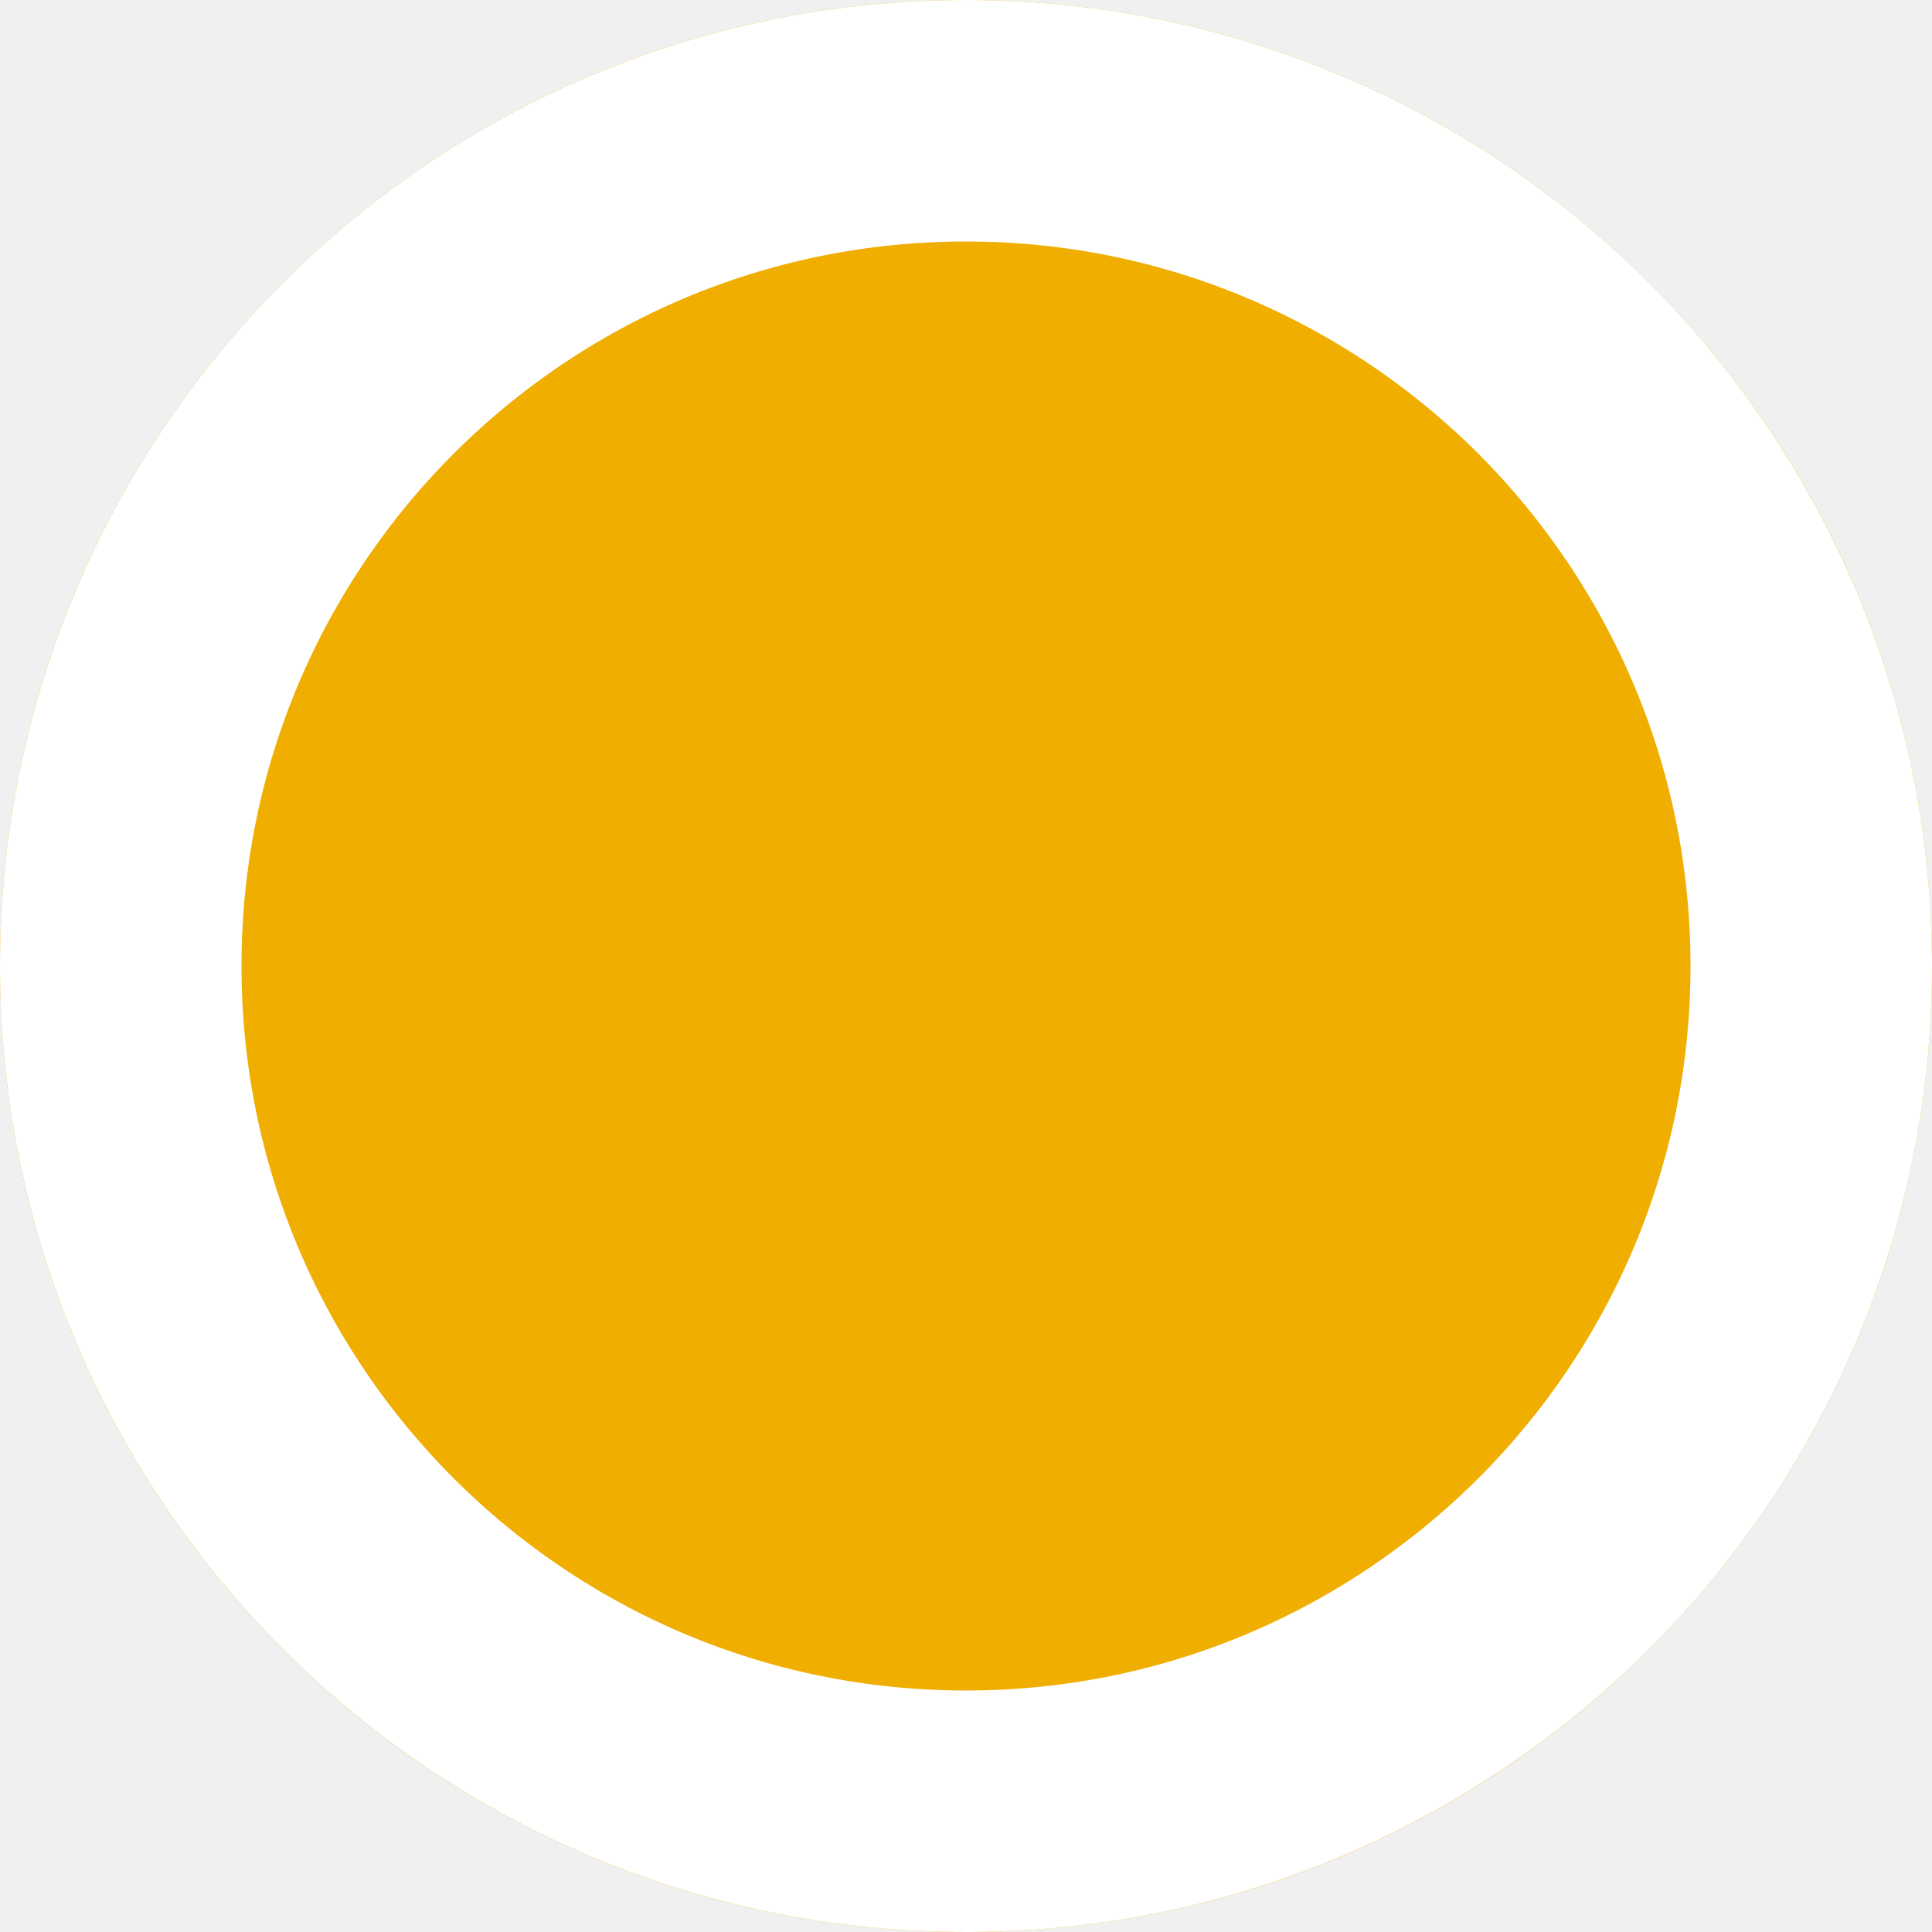
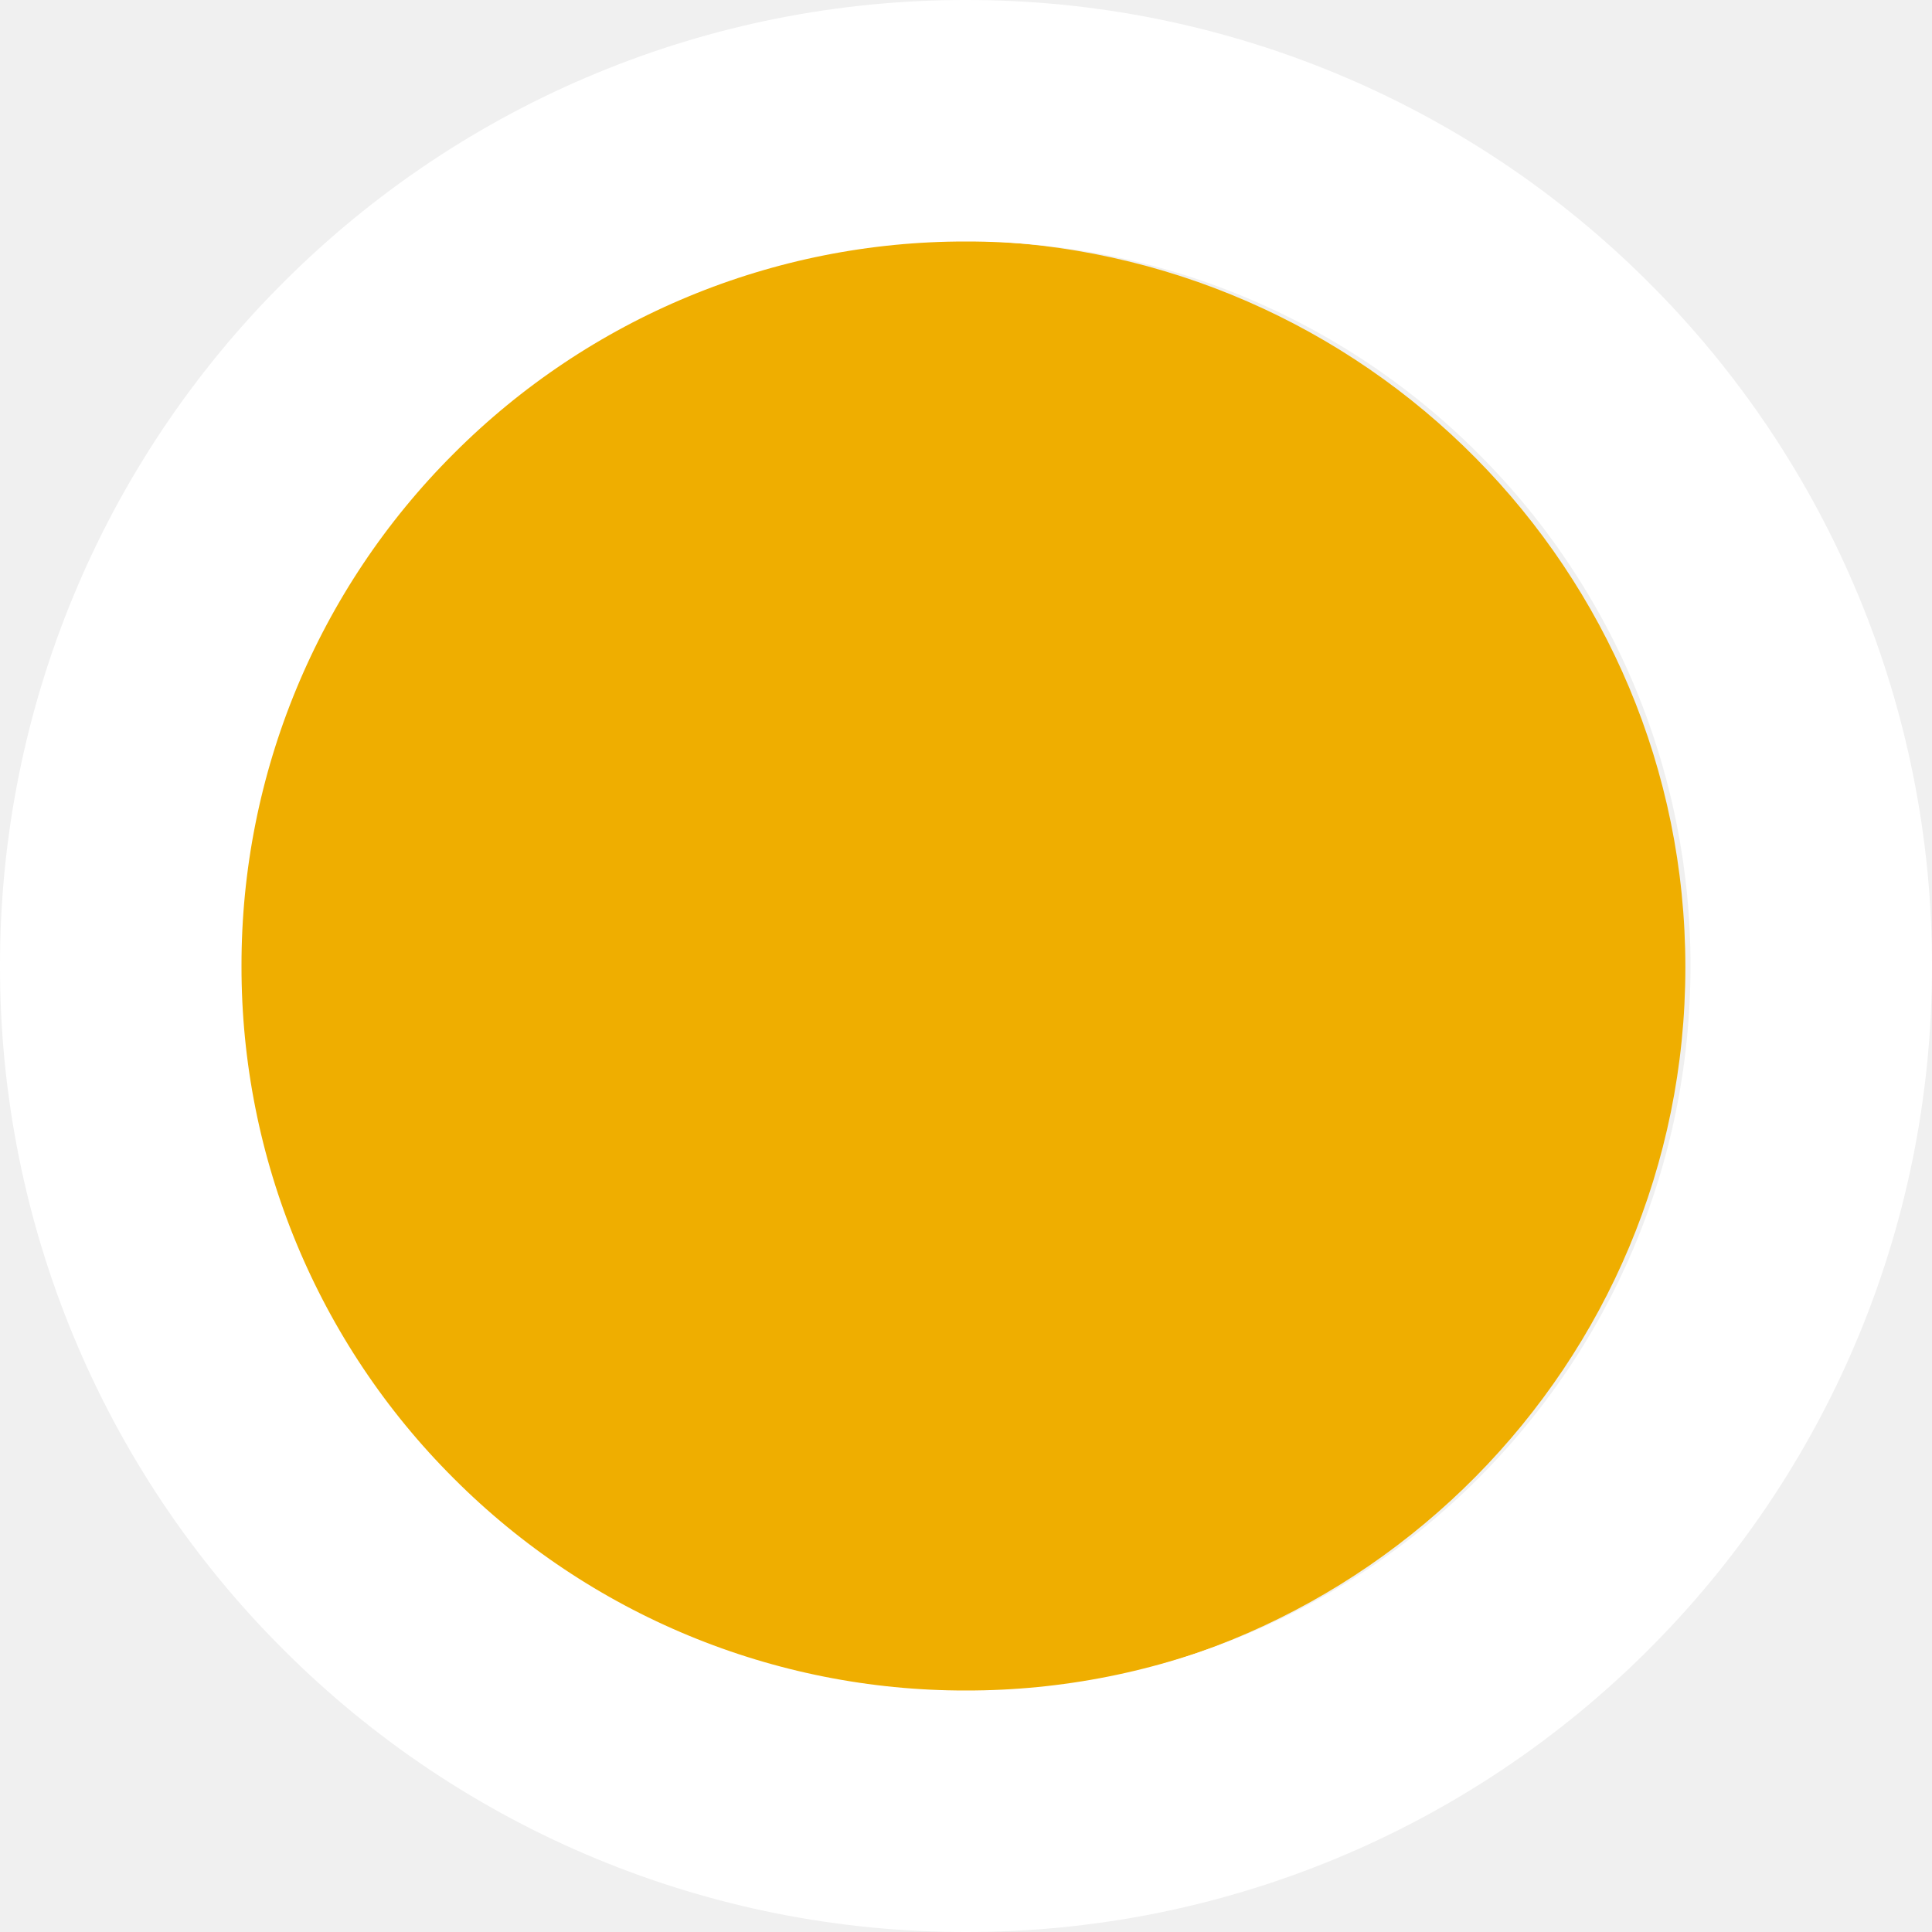
- <svg xmlns="http://www.w3.org/2000/svg" width="8" height="8" viewBox="0 0 8 8" version="1.1" id="svg16">
-   <defs id="defs20" />
-   <g fill="none" fill-rule="evenodd" id="g14">
-     <g id="g12">
-       <g id="g10">
-         <g id="g8">
-           <g id="g6">
-             <path fill="#EFAE00" d="M4 8C1.79 8 0 6.21 0 4c0-2.209 1.79-4 4-4 2.209 0 4 1.791 4 4 0 2.21-1.791 4-4 4z" transform="translate(-32, -389) translate(0, 200) translate(0, 150) translate(32, 39)" id="path2" />
-             <path stroke="#FFF" d="M4 .5c.966 0 1.841.392 2.475 1.025C7.108 2.16 7.5 3.034 7.5 4c0 .967-.392 1.842-1.025 2.475C5.84 7.108 4.966 7.5 4 7.5c-.967 0-1.842-.392-2.475-1.025C.892 5.842.5 4.967.5 4c0-.966.392-1.842 1.025-2.475C2.158.892 3.033.5 4 .5z" transform="translate(-32, -389) translate(0, 200) translate(0, 150) translate(32, 39)" id="path4" />
-           </g>
-         </g>
-       </g>
-     </g>
+ <svg xmlns="http://www.w3.org/2000/svg" width="8" height="8" version="1.1" id="svg8">
+   <defs id="defs12" />
+   <g fill="none" fill-rule="evenodd" id="g6">
+     <path d="m 4.003,7.015 a 3.031,3.01 0 1 1 0,-6.019 3.031,3.01 0 0 1 0,6.019 z" fill="#efae00" id="path2" style="stroke-width:0.755" />
+     <path d="M4 .5a3.49 3.49 0 0 1 2.475 1.025A3.489 3.489 0 0 1 7.5 4c0 .967-.392 1.842-1.025 2.475A3.49 3.49 0 0 1 4 7.5a3.489 3.489 0 0 1-2.475-1.025A3.49 3.49 0 0 1 .5 4a3.49 3.49 0 0 1 1.025-2.475A3.489 3.489 0 0 1 4 .5z" stroke="#FFF" id="path4" />
  </g>
</svg>
